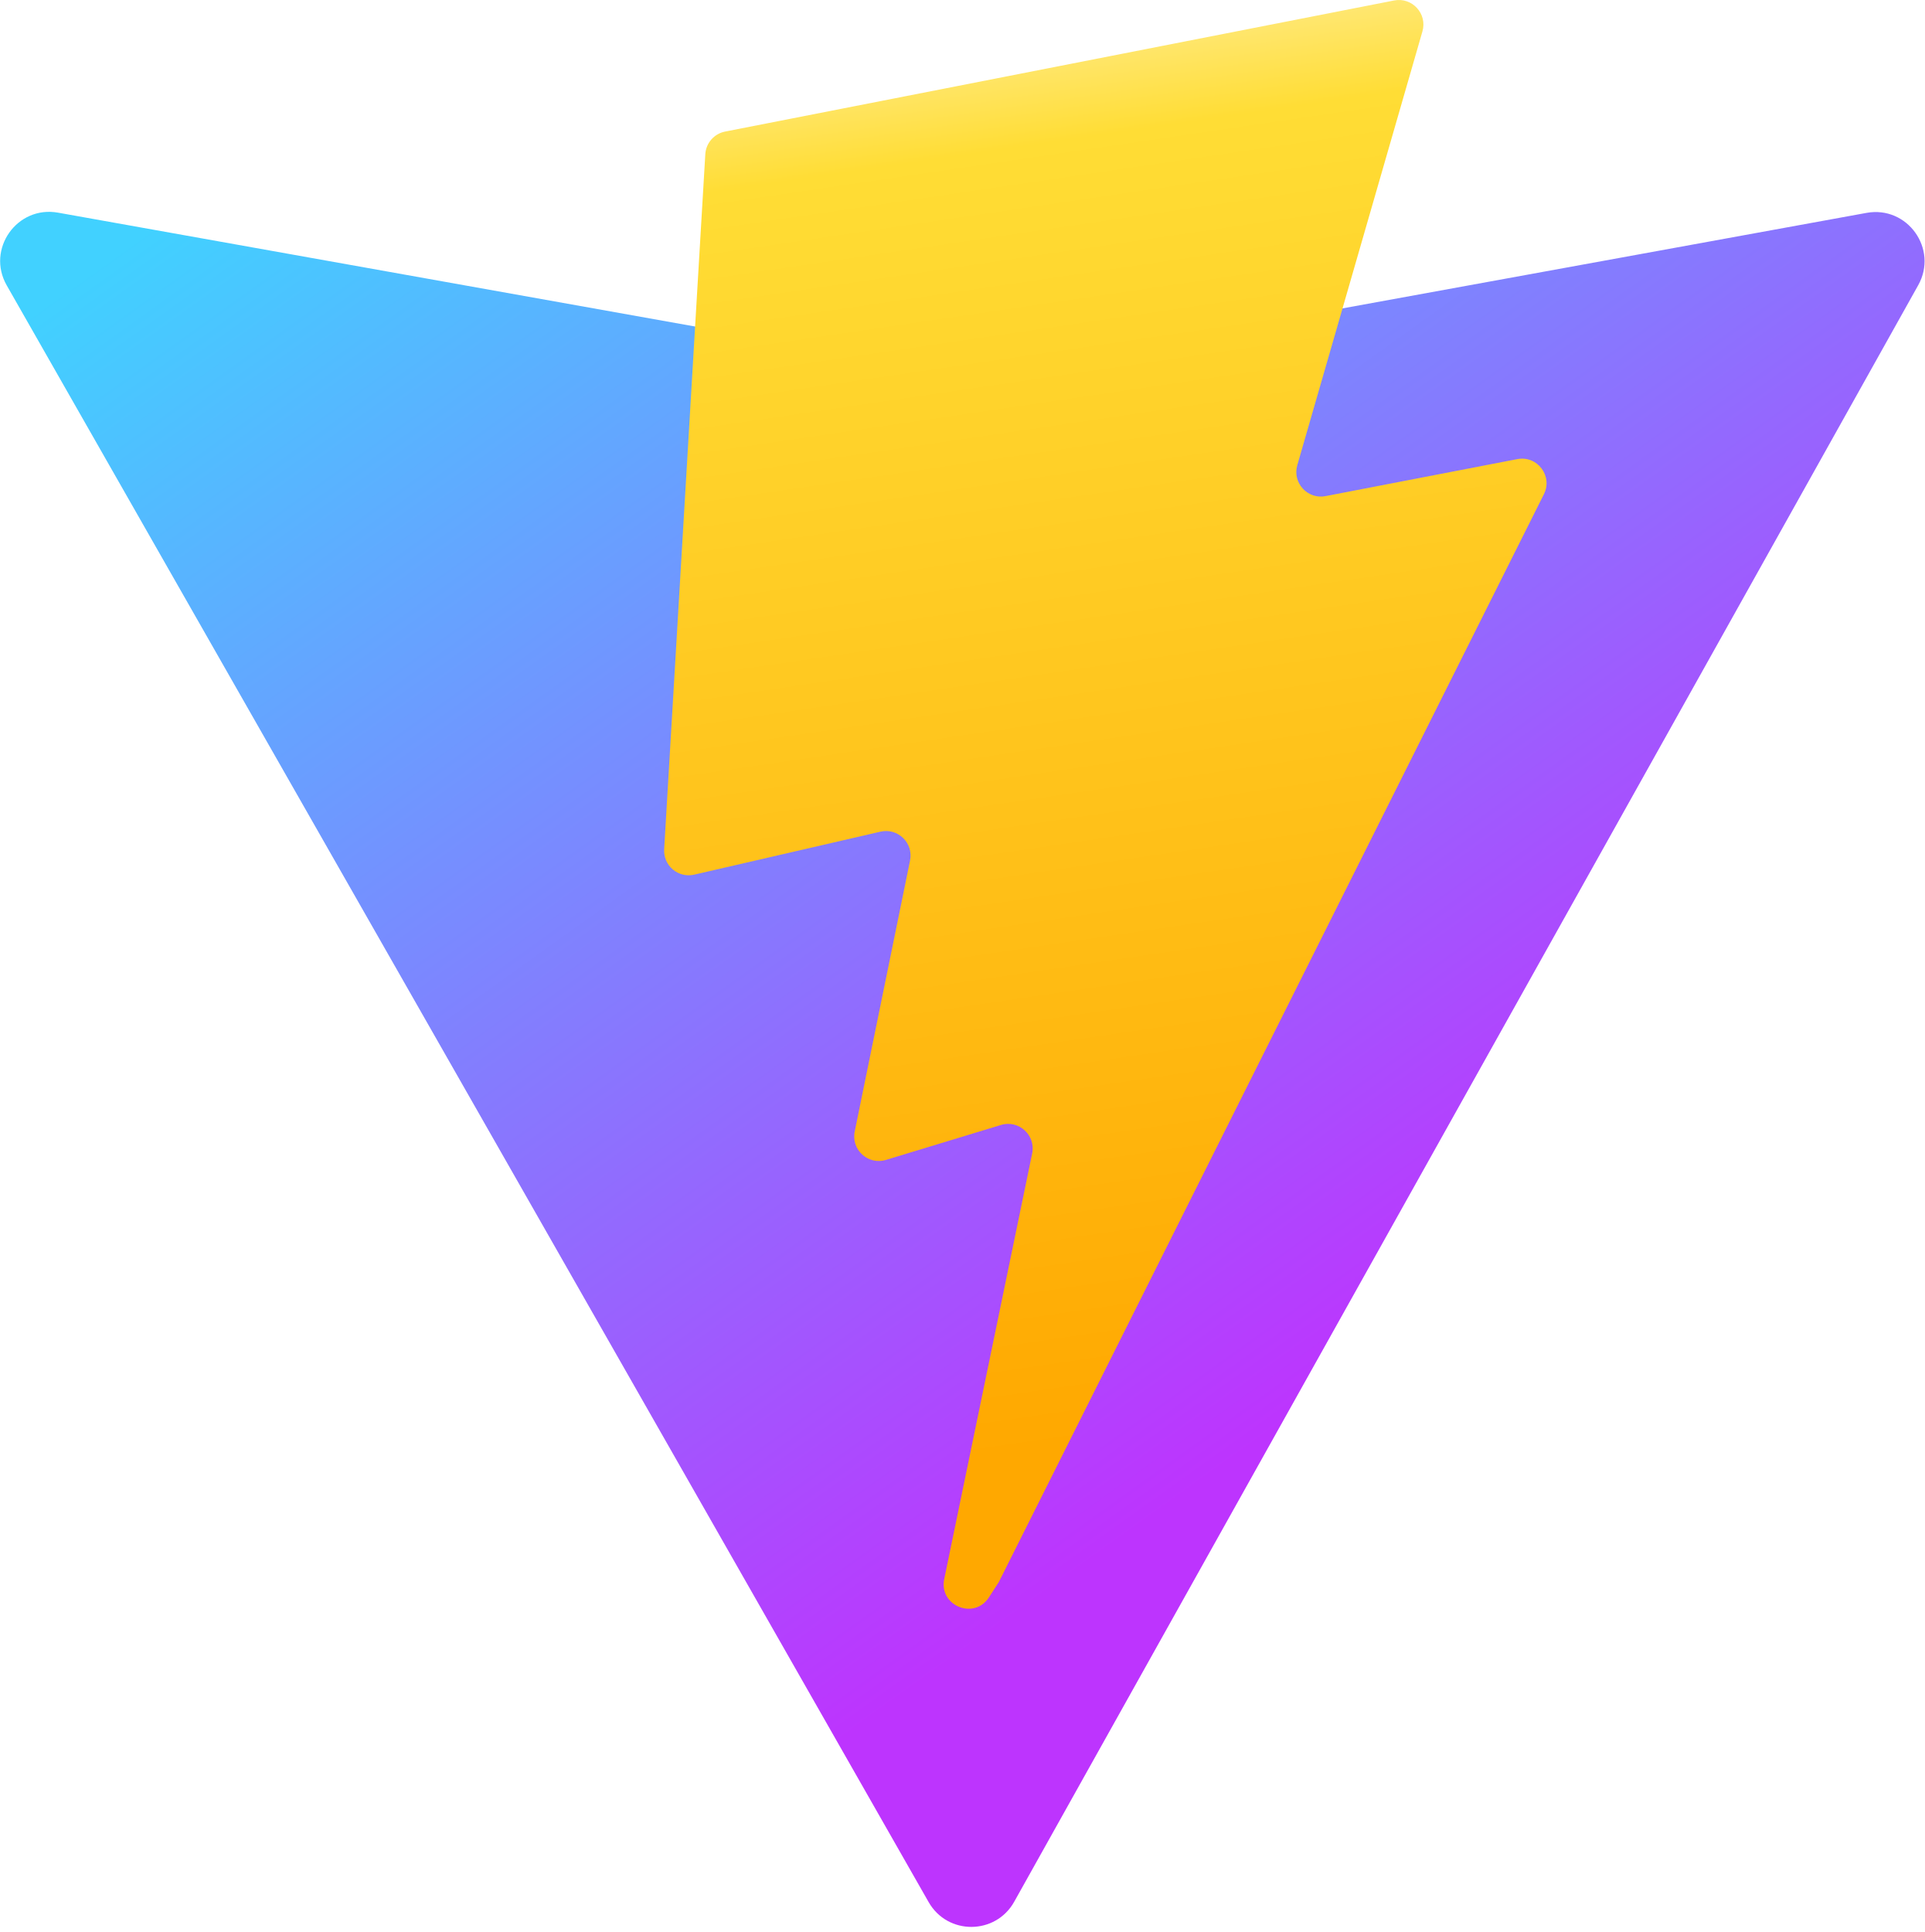
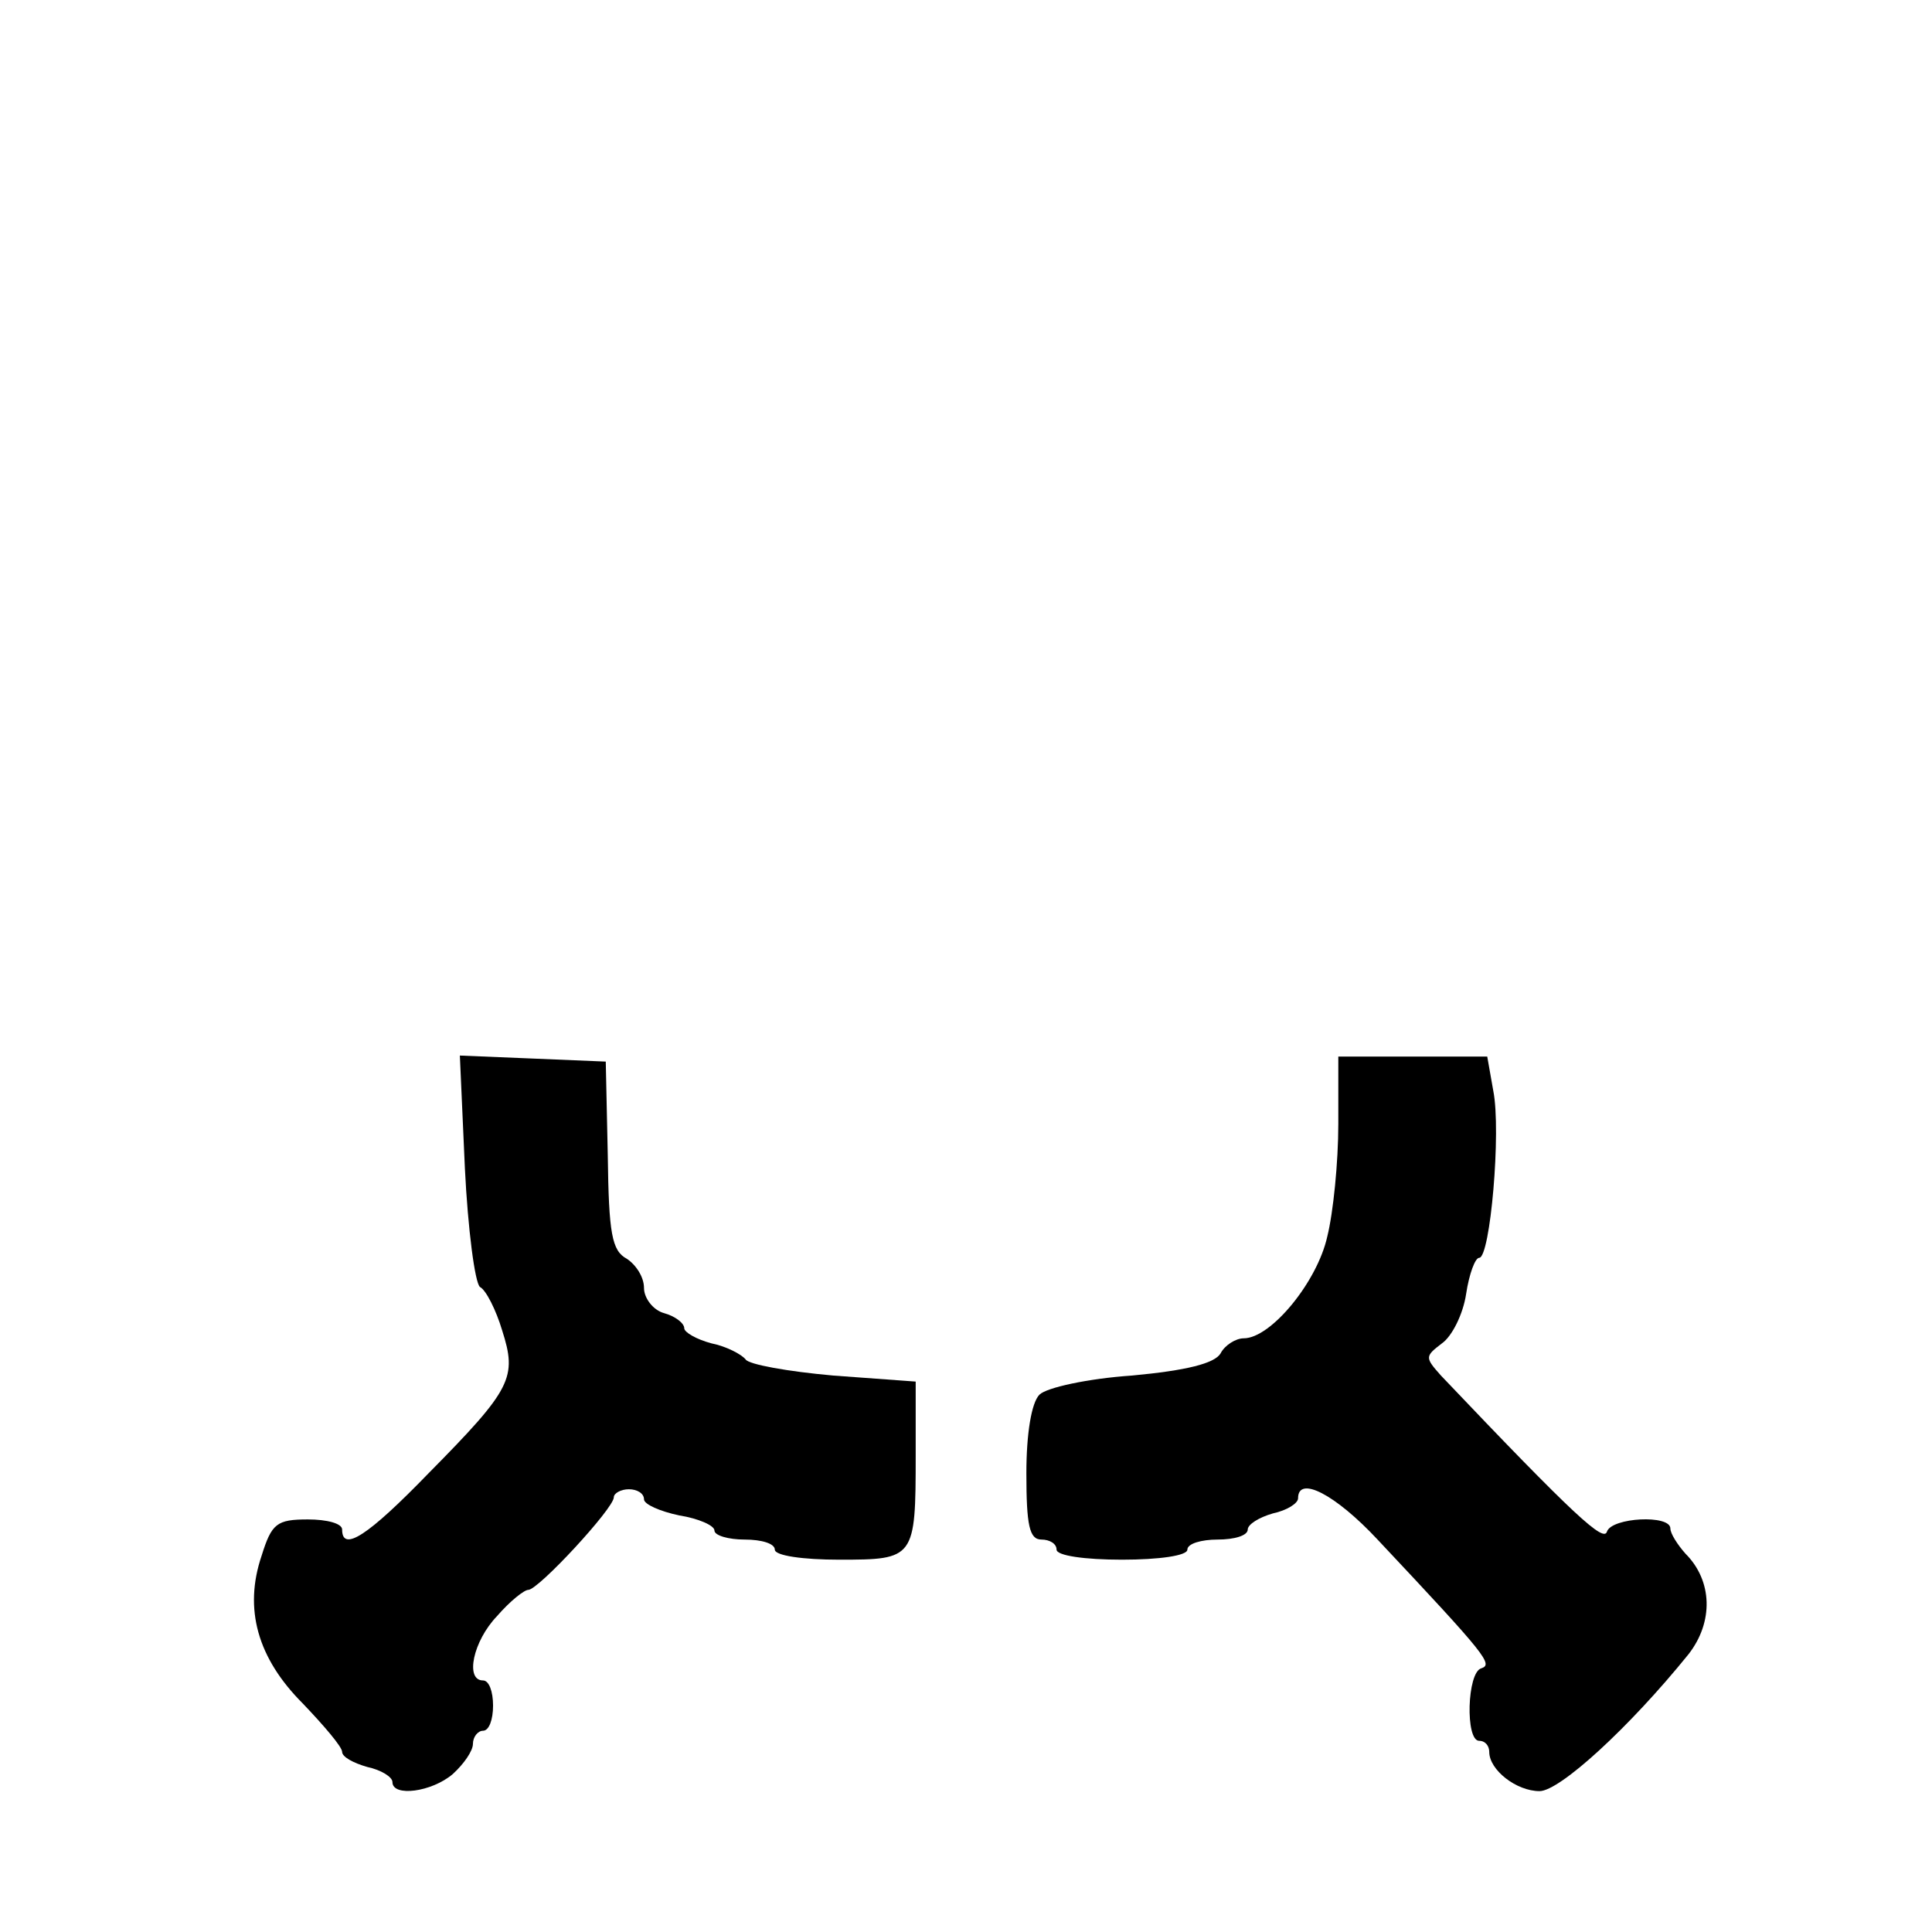
- <svg xmlns="http://www.w3.org/2000/svg" aria-hidden="true" role="img" class="iconify iconify--logos" width="31.88" height="32" preserveAspectRatio="xMidYMid meet" viewBox="0 0 256 257">
-   <defs>
-     <linearGradient id="IconifyId1813088fe1fbc01fb466" x1="-.828%" x2="57.636%" y1="7.652%" y2="78.411%">
-       <stop offset="0%" stop-color="#41D1FF" />
-       <stop offset="100%" stop-color="#BD34FE" />
-     </linearGradient>
-     <linearGradient id="IconifyId1813088fe1fbc01fb467" x1="43.376%" x2="50.316%" y1="2.242%" y2="89.03%">
-       <stop offset="0%" stop-color="#FFEA83" />
-       <stop offset="8.333%" stop-color="#FFDD35" />
-       <stop offset="100%" stop-color="#FFA800" />
-     </linearGradient>
-   </defs>
-   <path fill="url(#IconifyId1813088fe1fbc01fb466)" d="M255.153 37.938L134.897 252.976c-2.483 4.44-8.862 4.466-11.382.048L.875 37.958c-2.746-4.814 1.371-10.646 6.827-9.67l120.385 21.517a6.537 6.537 0 0 0 2.322-.004l117.867-21.483c5.438-.991 9.574 4.796 6.877 9.62Z" />
-   <path fill="url(#IconifyId1813088fe1fbc01fb467)" d="M185.432.063L96.44 17.501a3.268 3.268 0 0 0-2.634 3.014l-5.474 92.456a3.268 3.268 0 0 0 3.997 3.378l24.777-5.718c2.318-.535 4.413 1.507 3.936 3.838l-7.361 36.047c-.495 2.426 1.782 4.5 4.151 3.78l15.304-4.649c2.372-.72 4.652 1.36 4.15 3.788l-11.698 56.621c-.732 3.542 3.979 5.473 5.943 2.437l1.313-2.028l72.516-144.72c1.215-2.423-.88-5.186-3.54-4.672l-25.505 4.922c-2.396.462-4.435-1.77-3.759-4.114l16.646-57.705c.677-2.35-1.37-4.583-3.769-4.113Z" />
+ <svg xmlns="http://www.w3.org/2000/svg" version="1.0" width="192pt" height="192pt" viewBox="0 0 192 192" preserveAspectRatio="xMidYMid meet">
+   <g transform="translate(0,192) scale(0.1,-0.1)" fill="#000000" stroke="none">
+     <path d="M462 759 c3 -61 10 -114 15 -118 6 -3 16 -23 22 -43 15 -47 10 -58 -73 -142 -60 -62 -86 -79 -86 -56 0 6 -15 10 -34 10 -31 0 -36 -4 -46 -36 -18 -53 -4 -102 41 -147 21 -22 39 -43 39 -48 0 -5 11 -11 25 -15 14 -3 25 -10 25 -15 0 -15 39 -10 60 8 11 10 20 23 20 30 0 7 5 13 10 13 6 0 10 11 10 25 0 14 -4 25 -10 25 -18 0 -10 39 14 64 13 15 27 26 31 26 10 0 85 81 85 92 0 4 7 8 15 8 8 0 15 -4 15 -10 0 -5 16 -12 35 -16 19 -3 35 -10 35 -15 0 -5 14 -9 30 -9 17 0 30 -4 30 -10 0 -6 28 -10 64 -10 75 0 76 1 76 104 l0 73 -82 6 c-45 4 -84 11 -87 16 -4 5 -19 13 -34 16 -15 4 -27 11 -27 15 0 5 -9 12 -20 15 -11 3 -20 15 -20 25 0 11 -8 23 -17 29 -15 8 -18 25 -19 103 l-2 93 -72 3 -73 3 5 -112z" />
+     <path d="M1330 803 c0 -38 -5 -88 -11 -112 -10 -45 -56 -101 -83 -101 -8 0 -19 -7 -23 -15 -6 -10 -34 -17 -88 -22 -44 -3 -85 -12 -92 -19 -8 -8 -13 -39 -13 -78 0 -52 3 -66 15 -66 8 0 15 -4 15 -10 0 -6 28 -10 65 -10 37 0 65 4 65 10 0 6 14 10 30 10 17 0 30 4 30 10 0 5 11 12 25 16 14 3 25 10 25 15 0 23 37 4 79 -41 109 -116 115 -124 103 -128 -14 -4 -16 -72 -2 -72 6 0 10 -5 10 -11 0 -18 27 -39 50 -39 20 0 89 63 148 136 25 32 24 73 -3 100 -8 9 -15 20 -15 25 0 14 -58 11 -63 -3 -3 -11 -31 14 -165 155 -16 18 -16 19 1 32 10 7 21 29 24 49 3 20 9 36 13 36 11 0 22 126 14 166 l-6 34 -74 0 -74 0 0 -67z" />
+   </g>
</svg>
